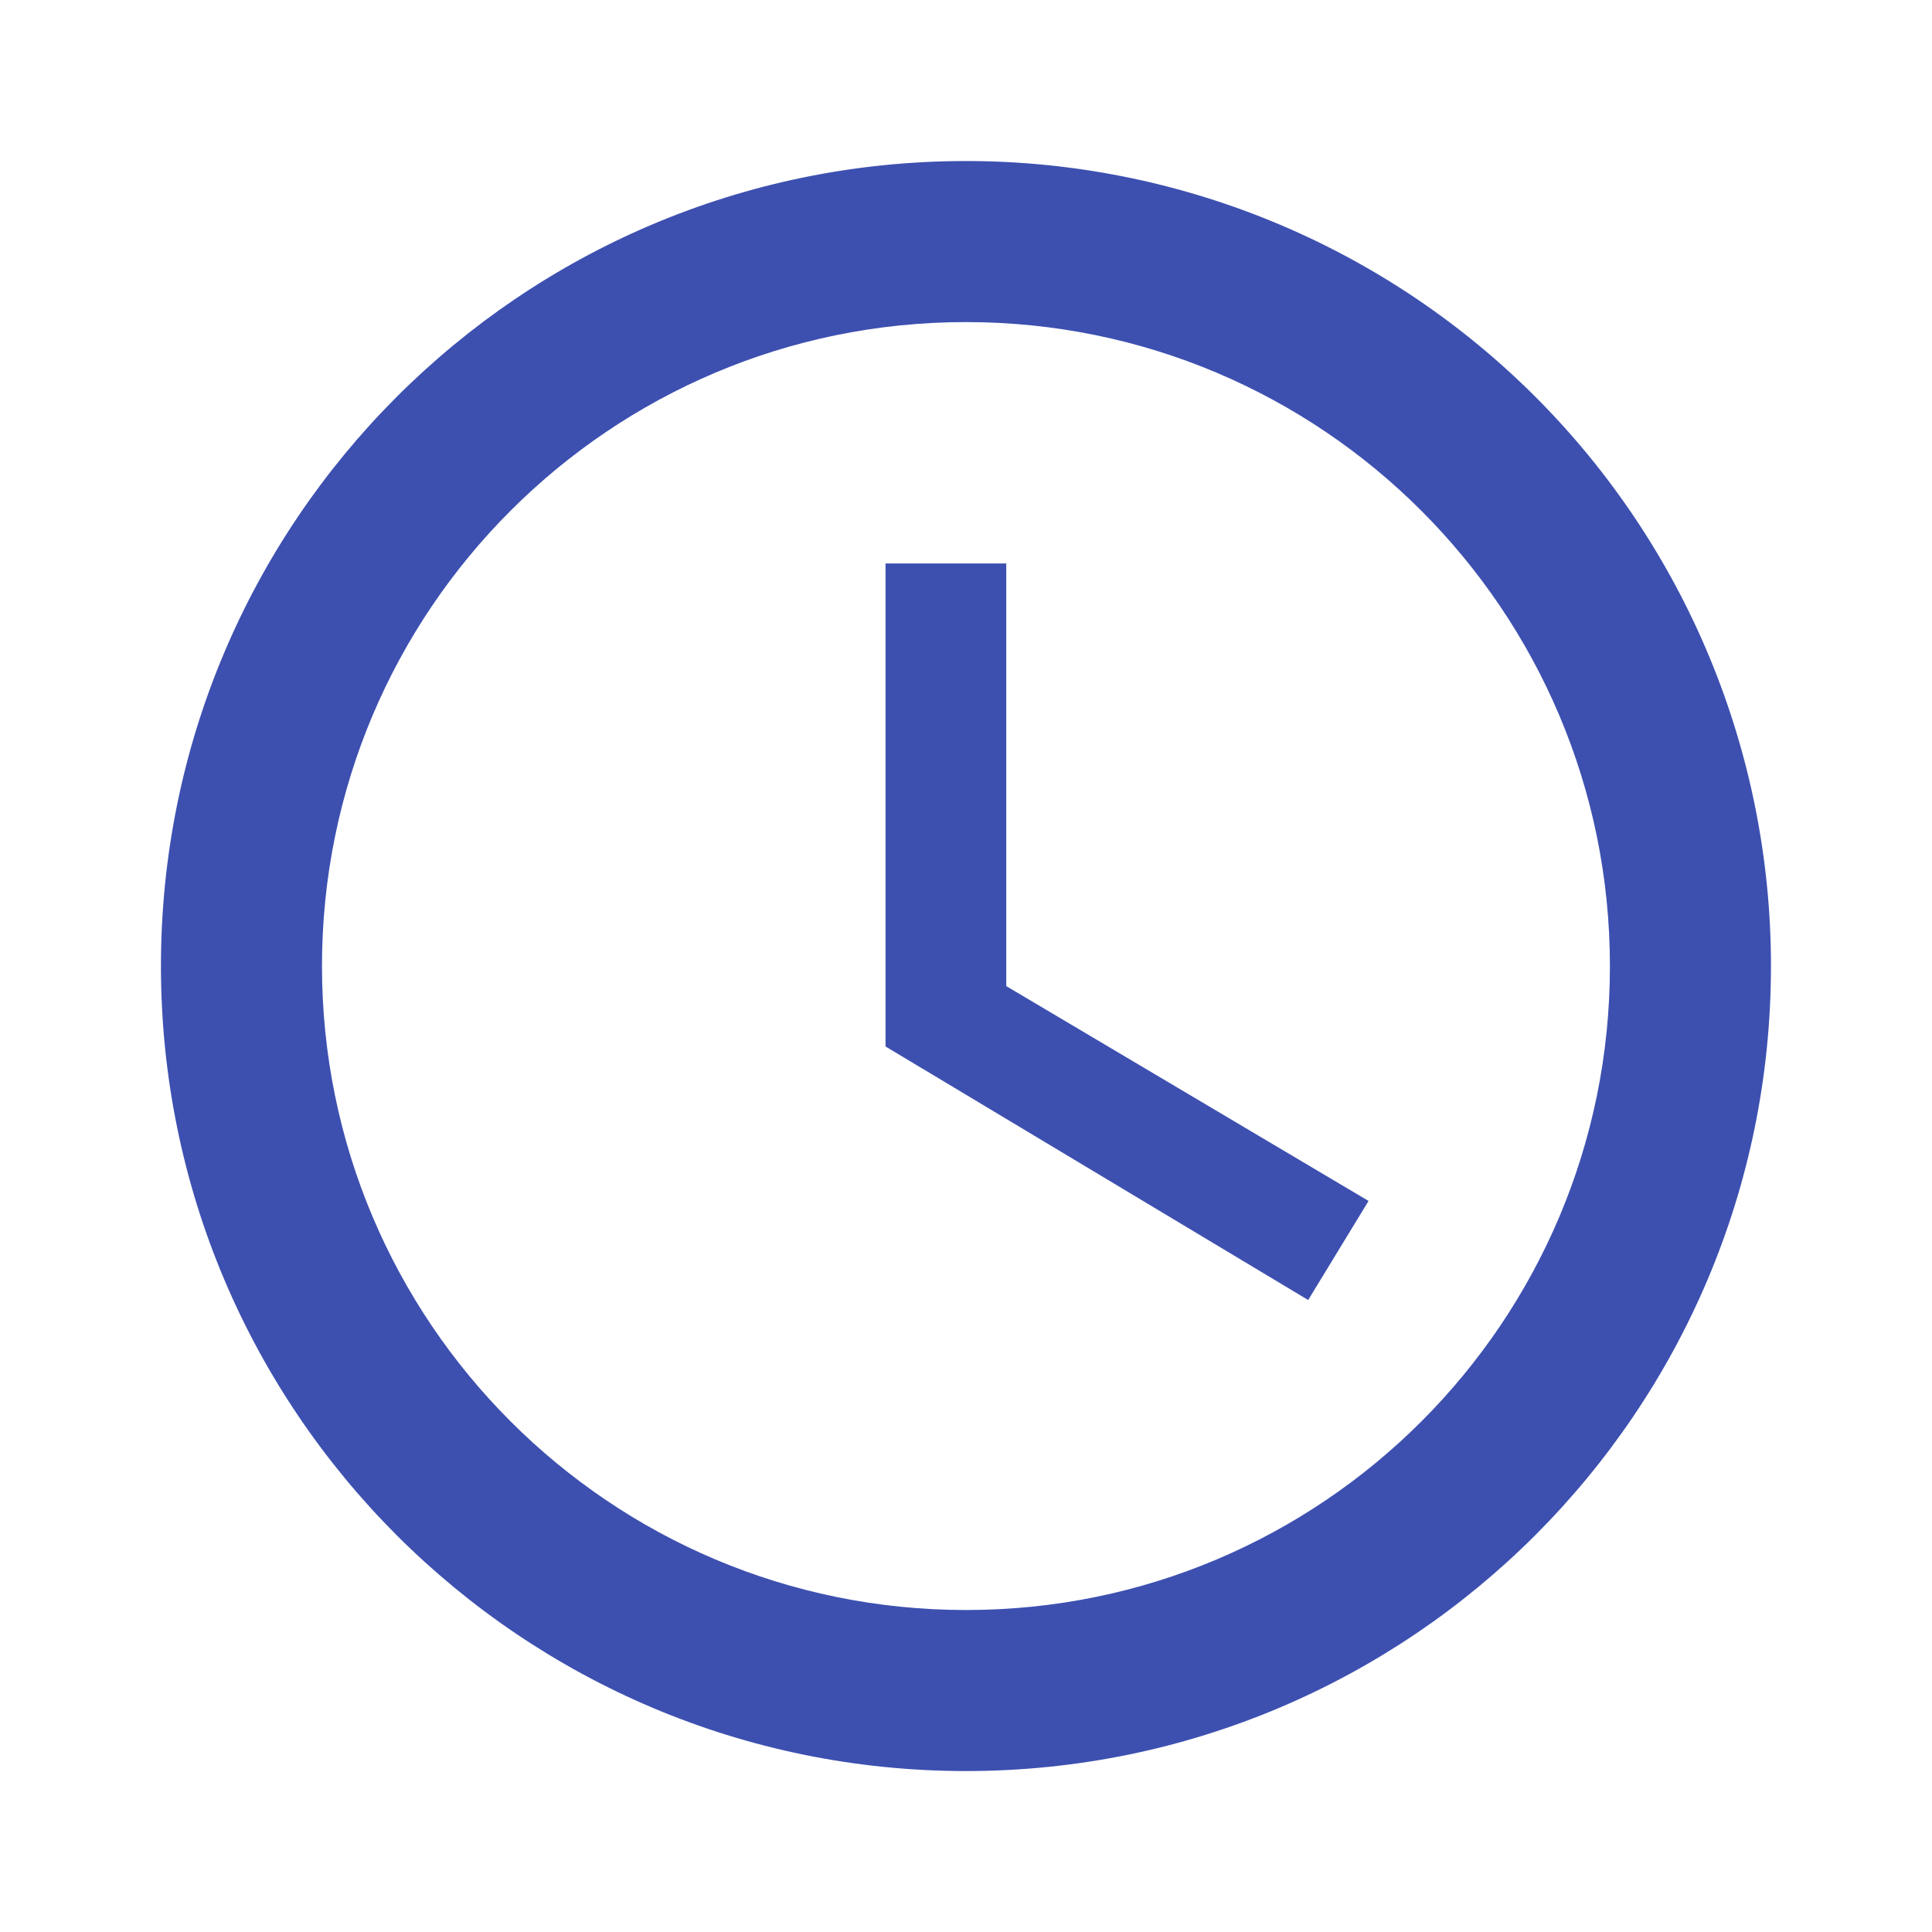
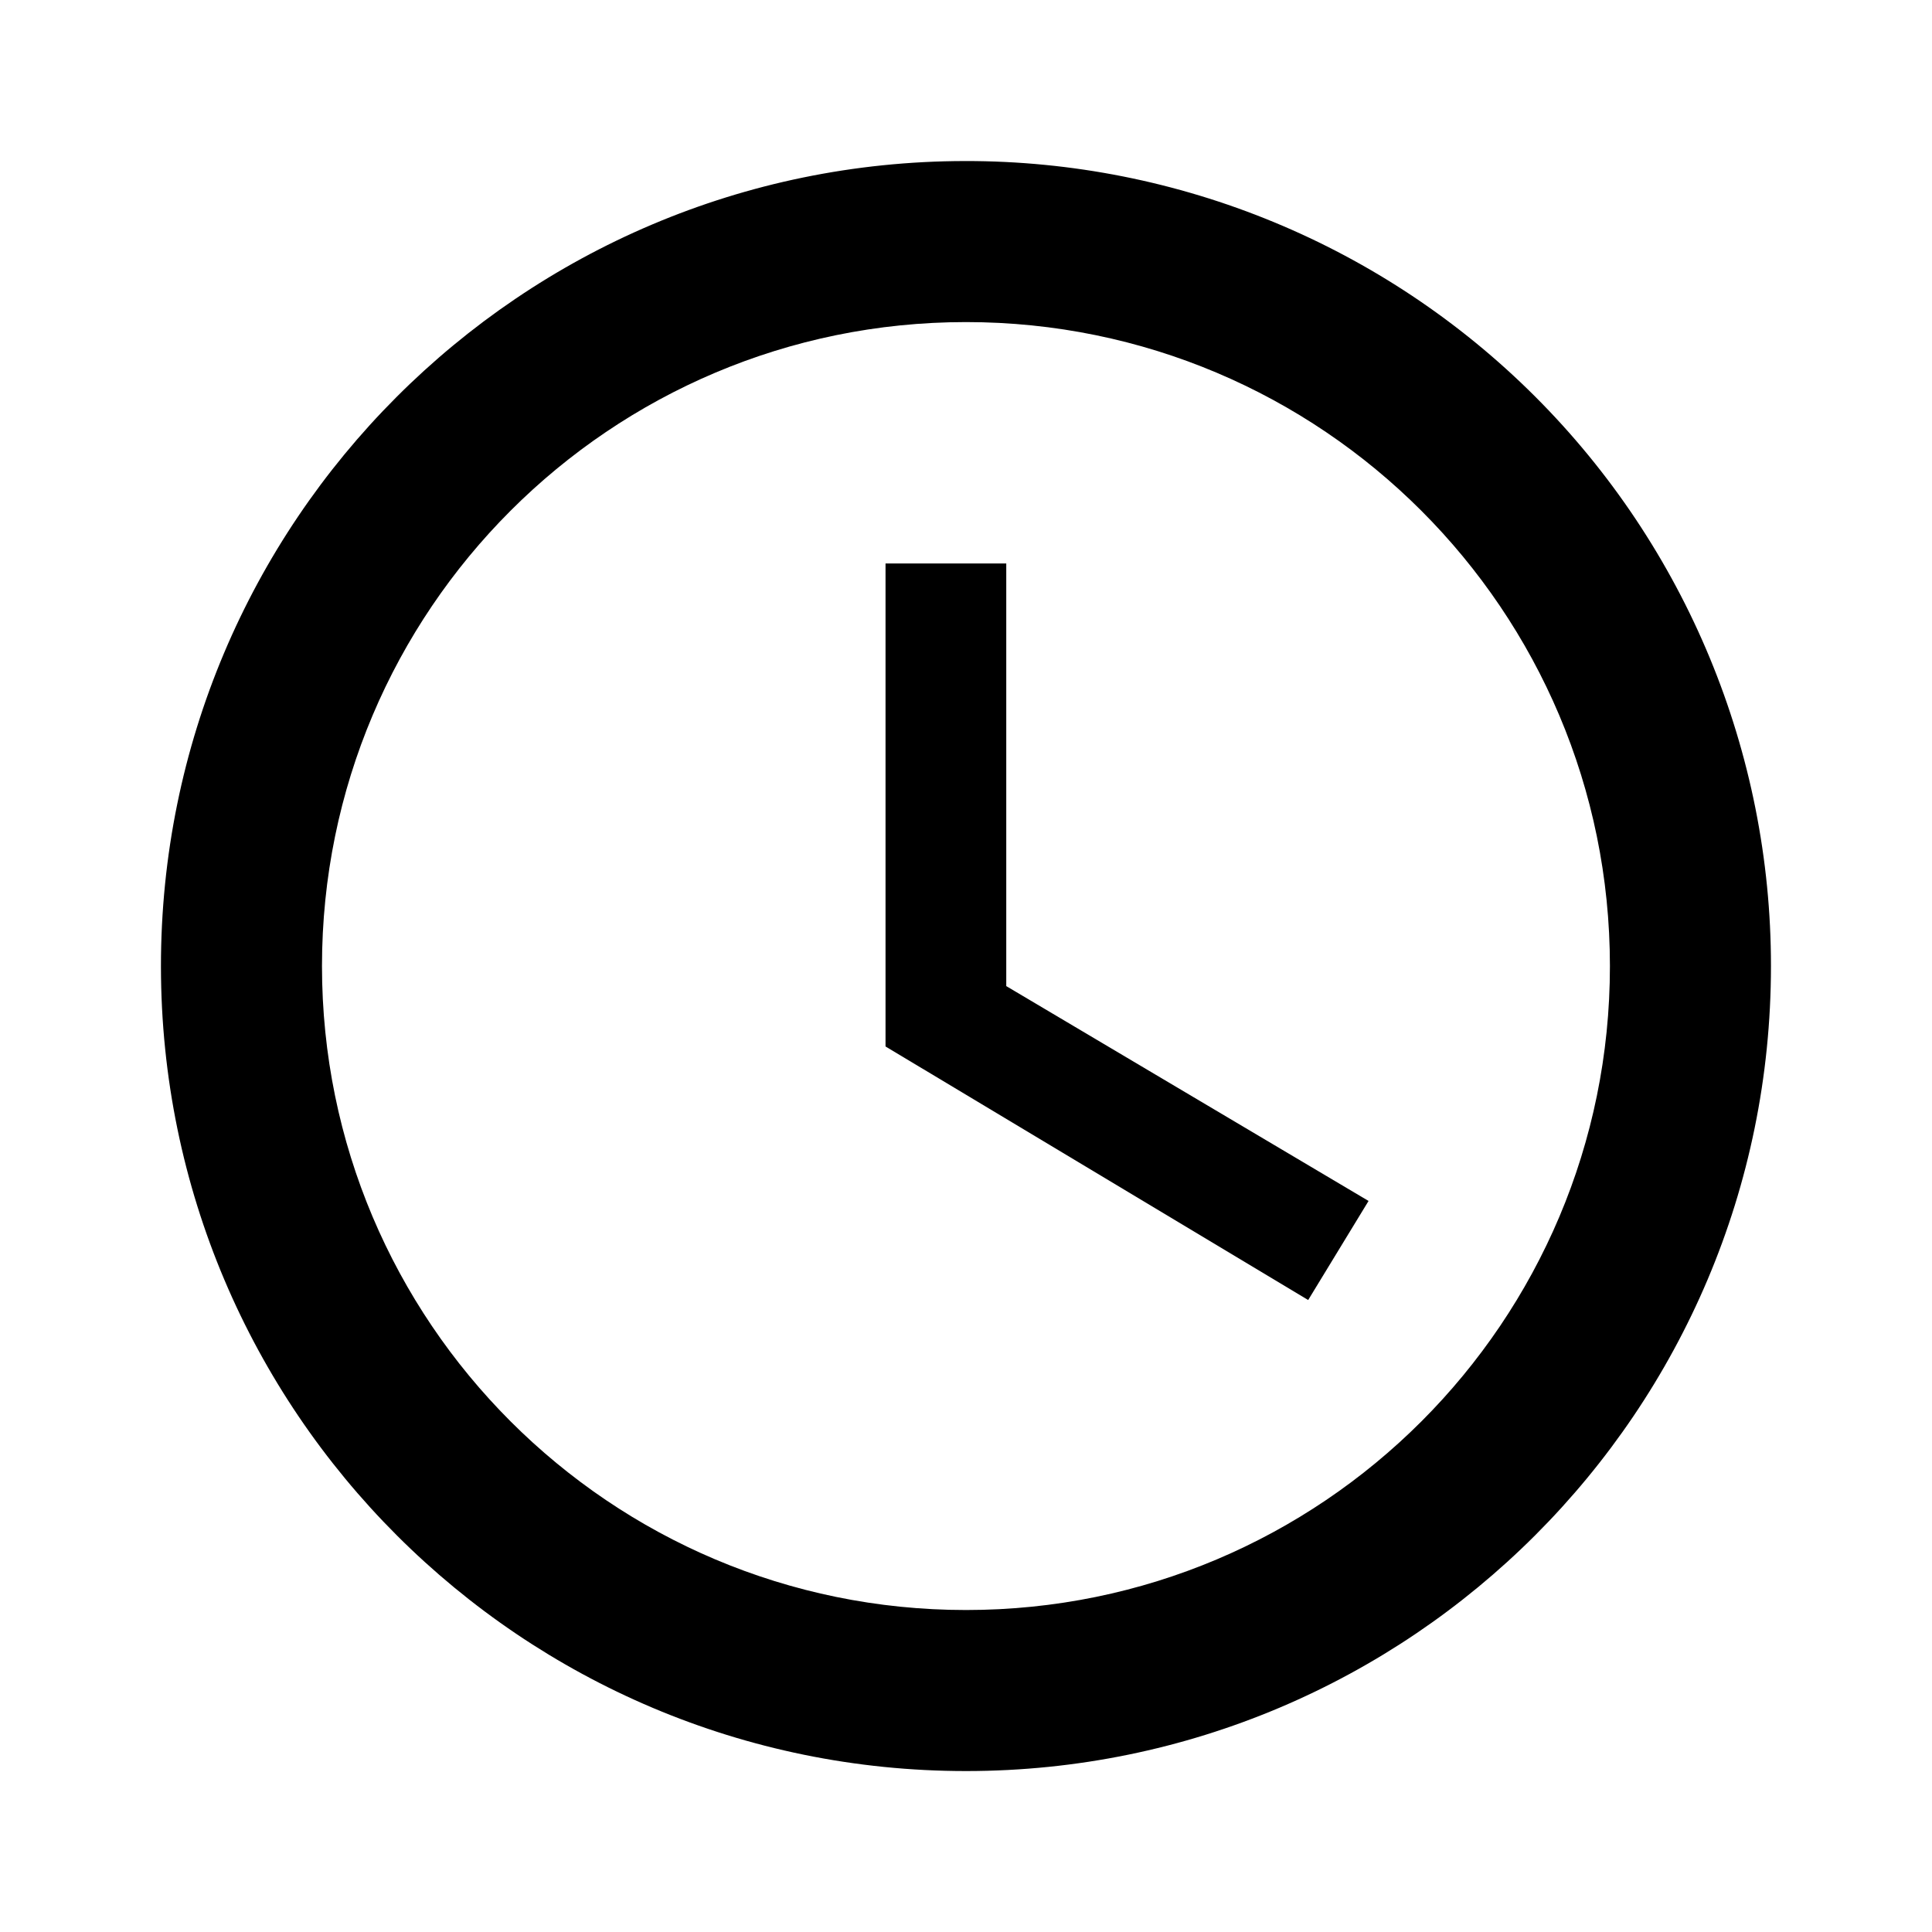
<svg xmlns="http://www.w3.org/2000/svg" id="schedule_black_24dp" width="20.323" height="20.323" viewBox="0 0 20.323 20.323">
  <defs>
    <style>
-             .cls-2{fill:#3d50b0}
+             .cls-2{fill:#000000}
        </style>
  </defs>
  <path id="패스_6048" data-name="패스 6048" d="M0 0h20.323v20.323H0z" style="fill:none" />
  <path id="패스_6049" data-name="패스 6049" class="cls-2" d="M10.459 2a8.468 8.468 0 1 0 8.476 8.468A8.464 8.464 0 0 0 10.459 2zm.008 15.242a6.774 6.774 0 1 1 6.774-6.774 6.772 6.772 0 0 1-6.773 6.774z" transform="translate(-.306 -.306)" />
  <path id="패스_6050" data-name="패스 6050" class="cls-2" d="M12.27 7H11v5.081l4.446 2.667.635-1.042-3.811-2.26z" transform="translate(-1.685 -1.073)" />
</svg>
